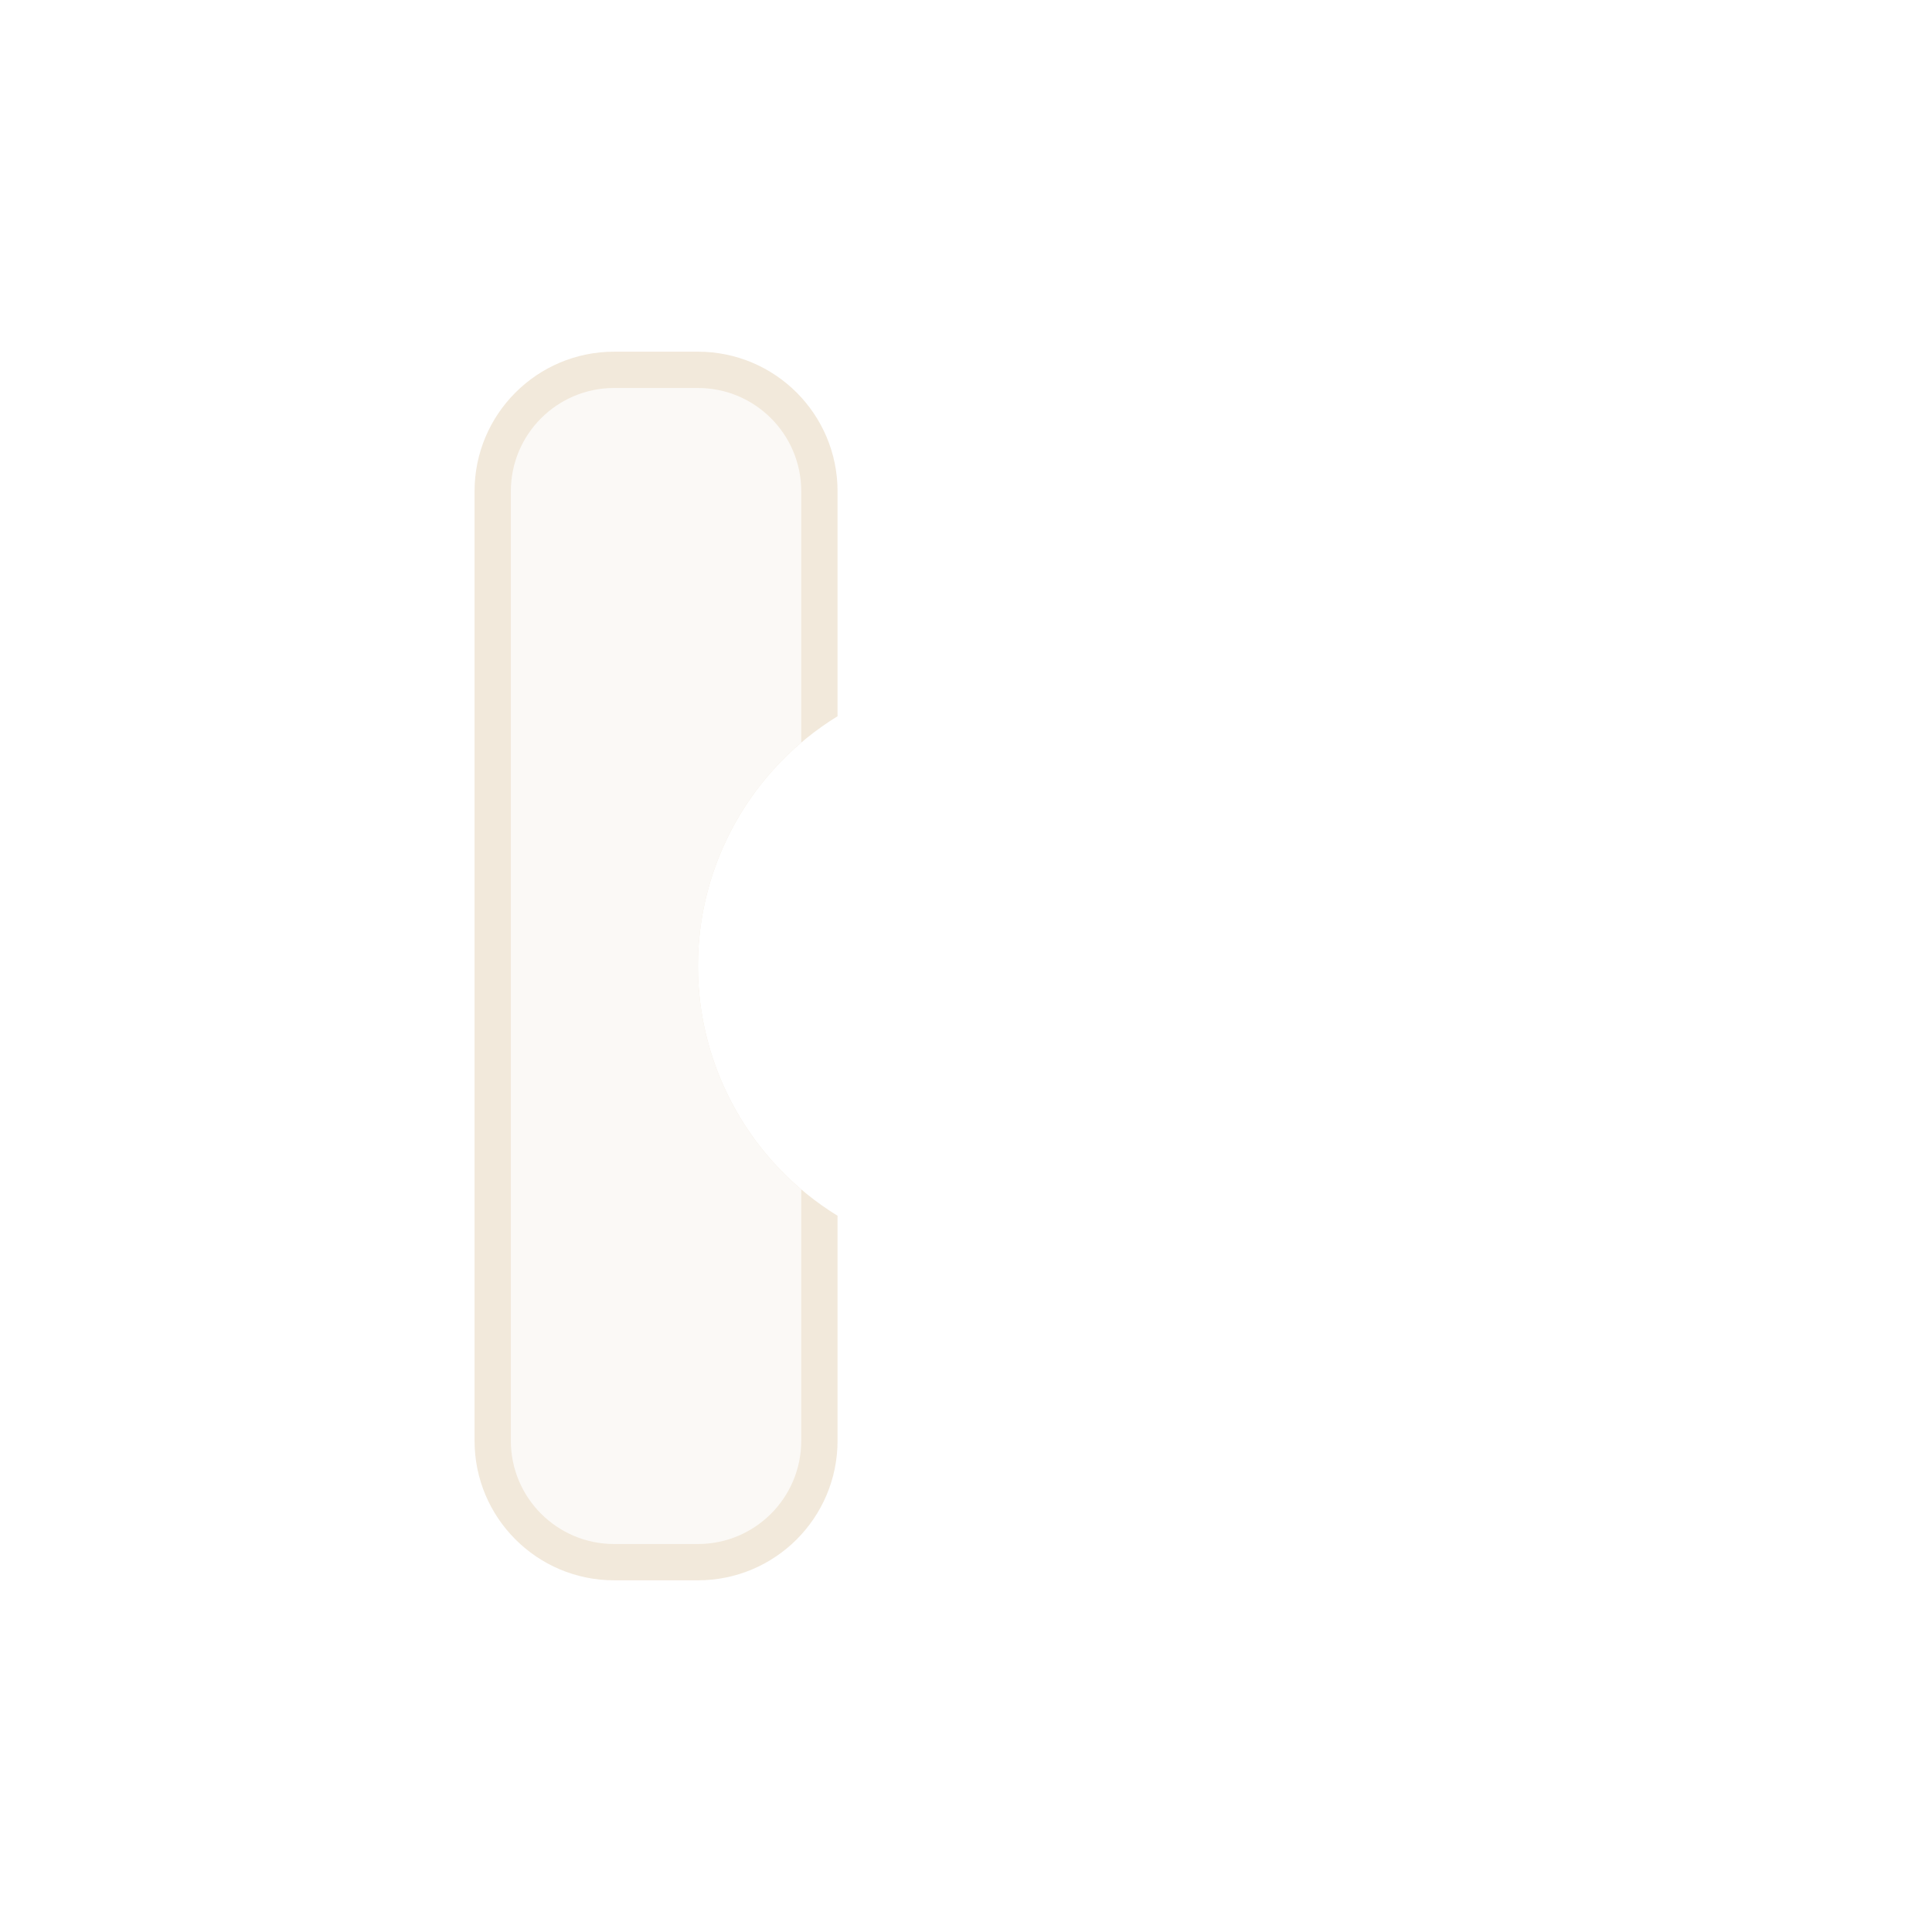
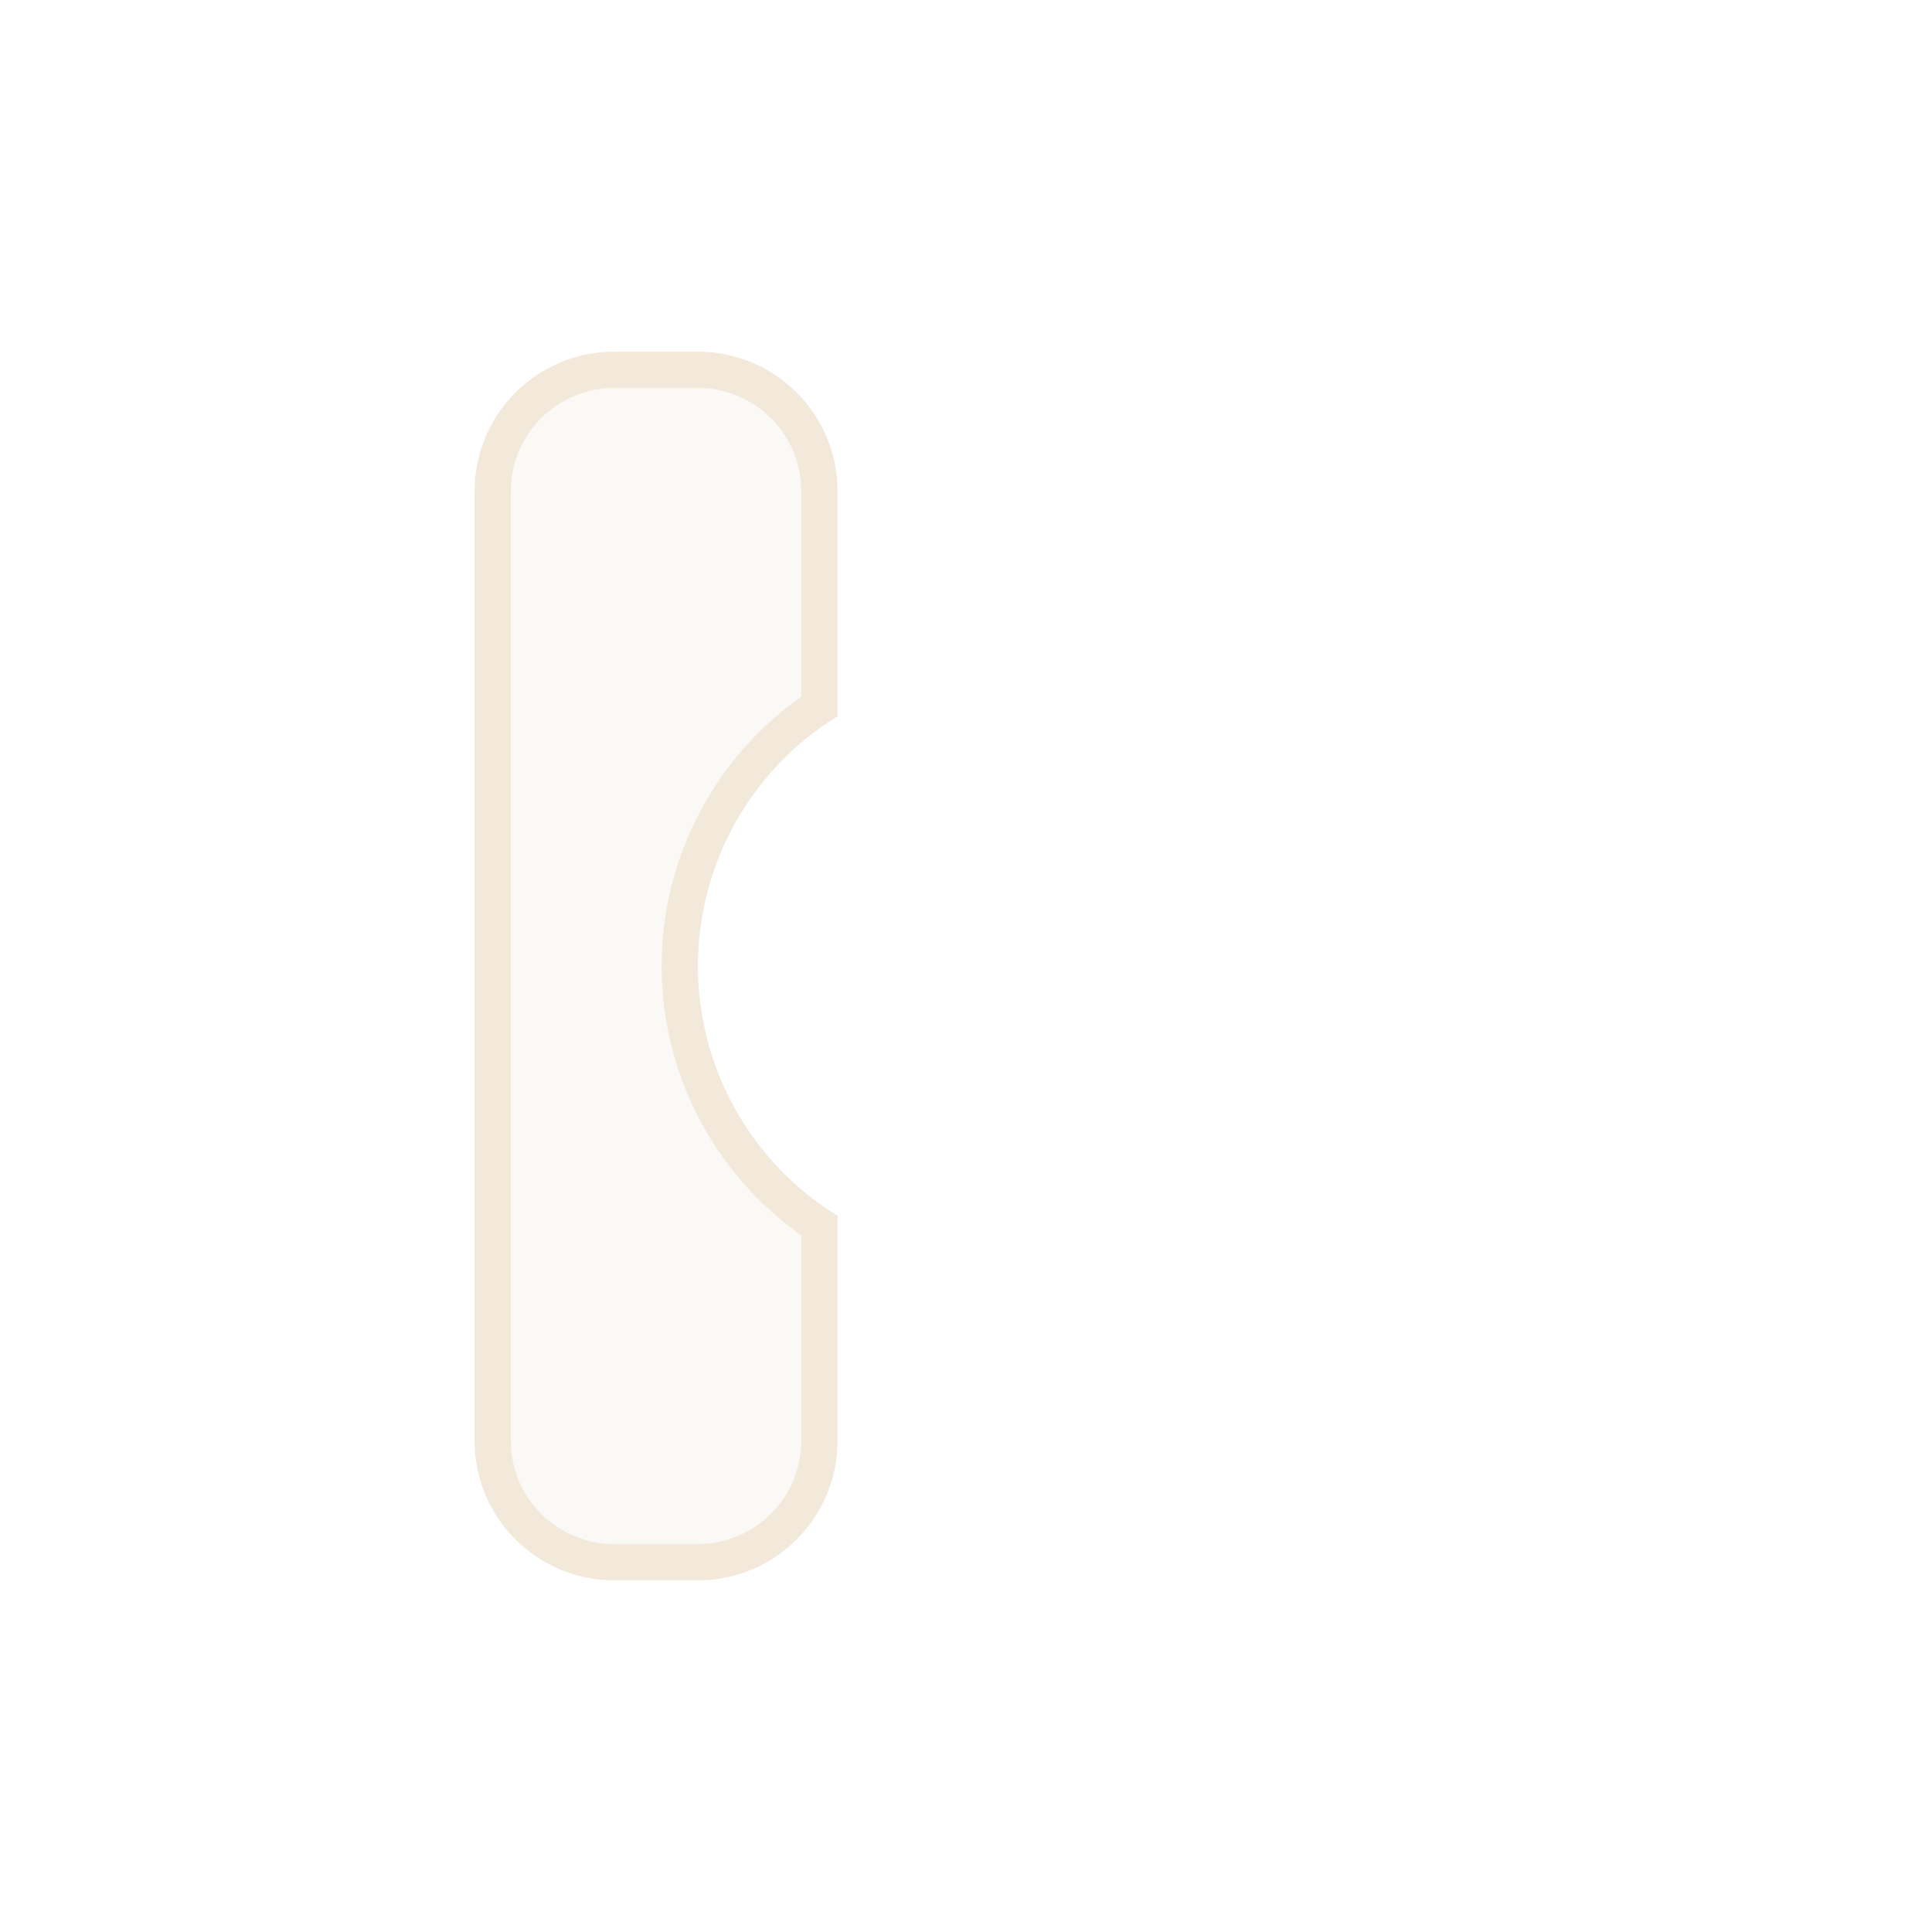
<svg xmlns="http://www.w3.org/2000/svg" viewBox="0 0 1024 1024" width="1024" height="1024">
-   <path fill="#F2E9DB" d="M325.52 186.40H369.92A74.00 74.00 0 0 1 443.92 260.40V379.62A155.4 155.4 0 0 0 443.92 644.38V763.60A74.00 74.00 0 0 1 369.92 837.60H325.52A74.00 74.00 0 0 1 251.52 763.60V260.40A74.00 74.00 0 0 1 325.52 186.40Z" />
-   <path fill="#FBF9F6" d="M325.52 205.64H369.92A54.76 54.76 0 0 1 424.68 260.40V393.59A155.4 155.4 0 0 0 424.68 630.41V763.60A54.76 54.76 0 0 1 369.92 818.36H325.52A54.76 54.76 0 0 1 270.76 763.60V260.40A54.76 54.76 0 0 1 325.52 205.64Z" />
+   <path d="M325.52 186.4H369.92A74 74 0 0 1 443.92 260.4V379.62A155.4 155.4 0 0 0 443.92 644.38V763.6A74 74 0 0 1 369.92 837.6H325.52A74 74 0 0 1 251.52 763.6V260.4A74 74 0 0 1 325.52 186.4Z" fill="#F2E9DB" />
+   <path d="M325.52 205.64H369.92A54.76 54.76 0 0 1 424.68 260.4V369.27A174.64 174.64 0 0 0 424.68 654.73V763.6A54.76 54.76 0 0 1 369.92 818.36H325.52A54.76 54.76 0 0 1 270.76 763.6V260.4A54.76 54.76 0 0 1 325.52 205.64Z" fill="#FBF9F6" />
</svg>
